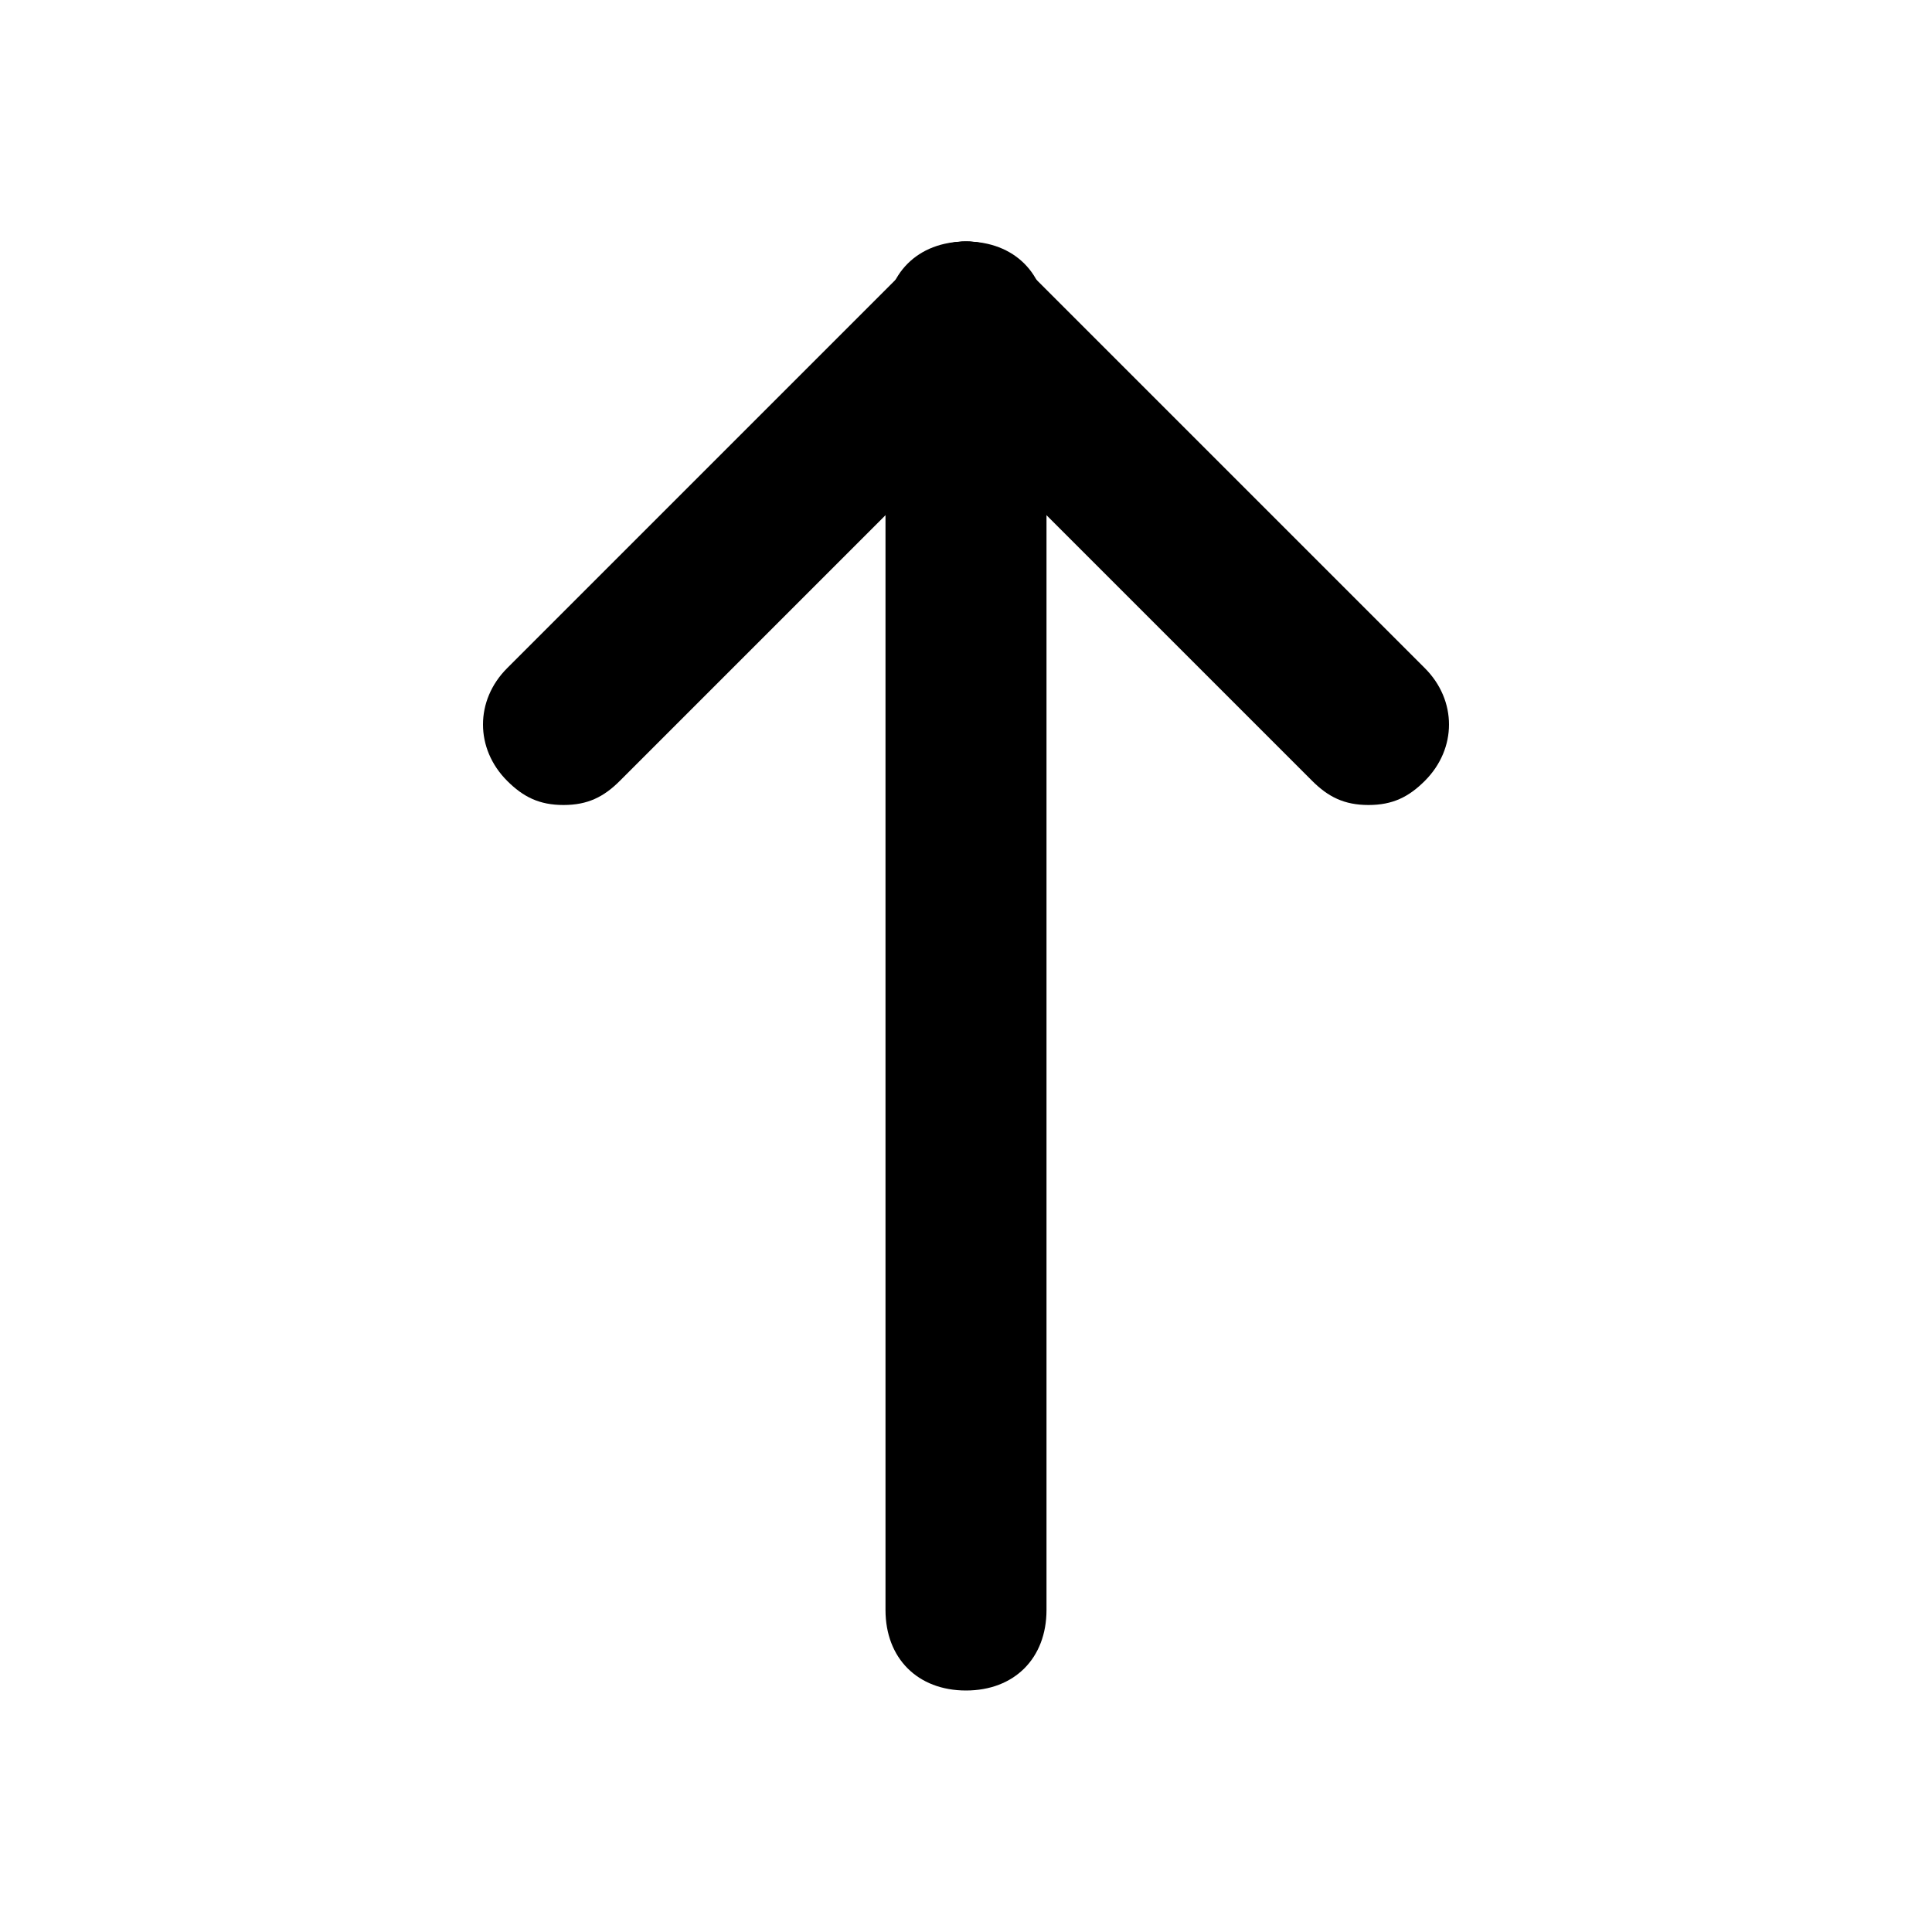
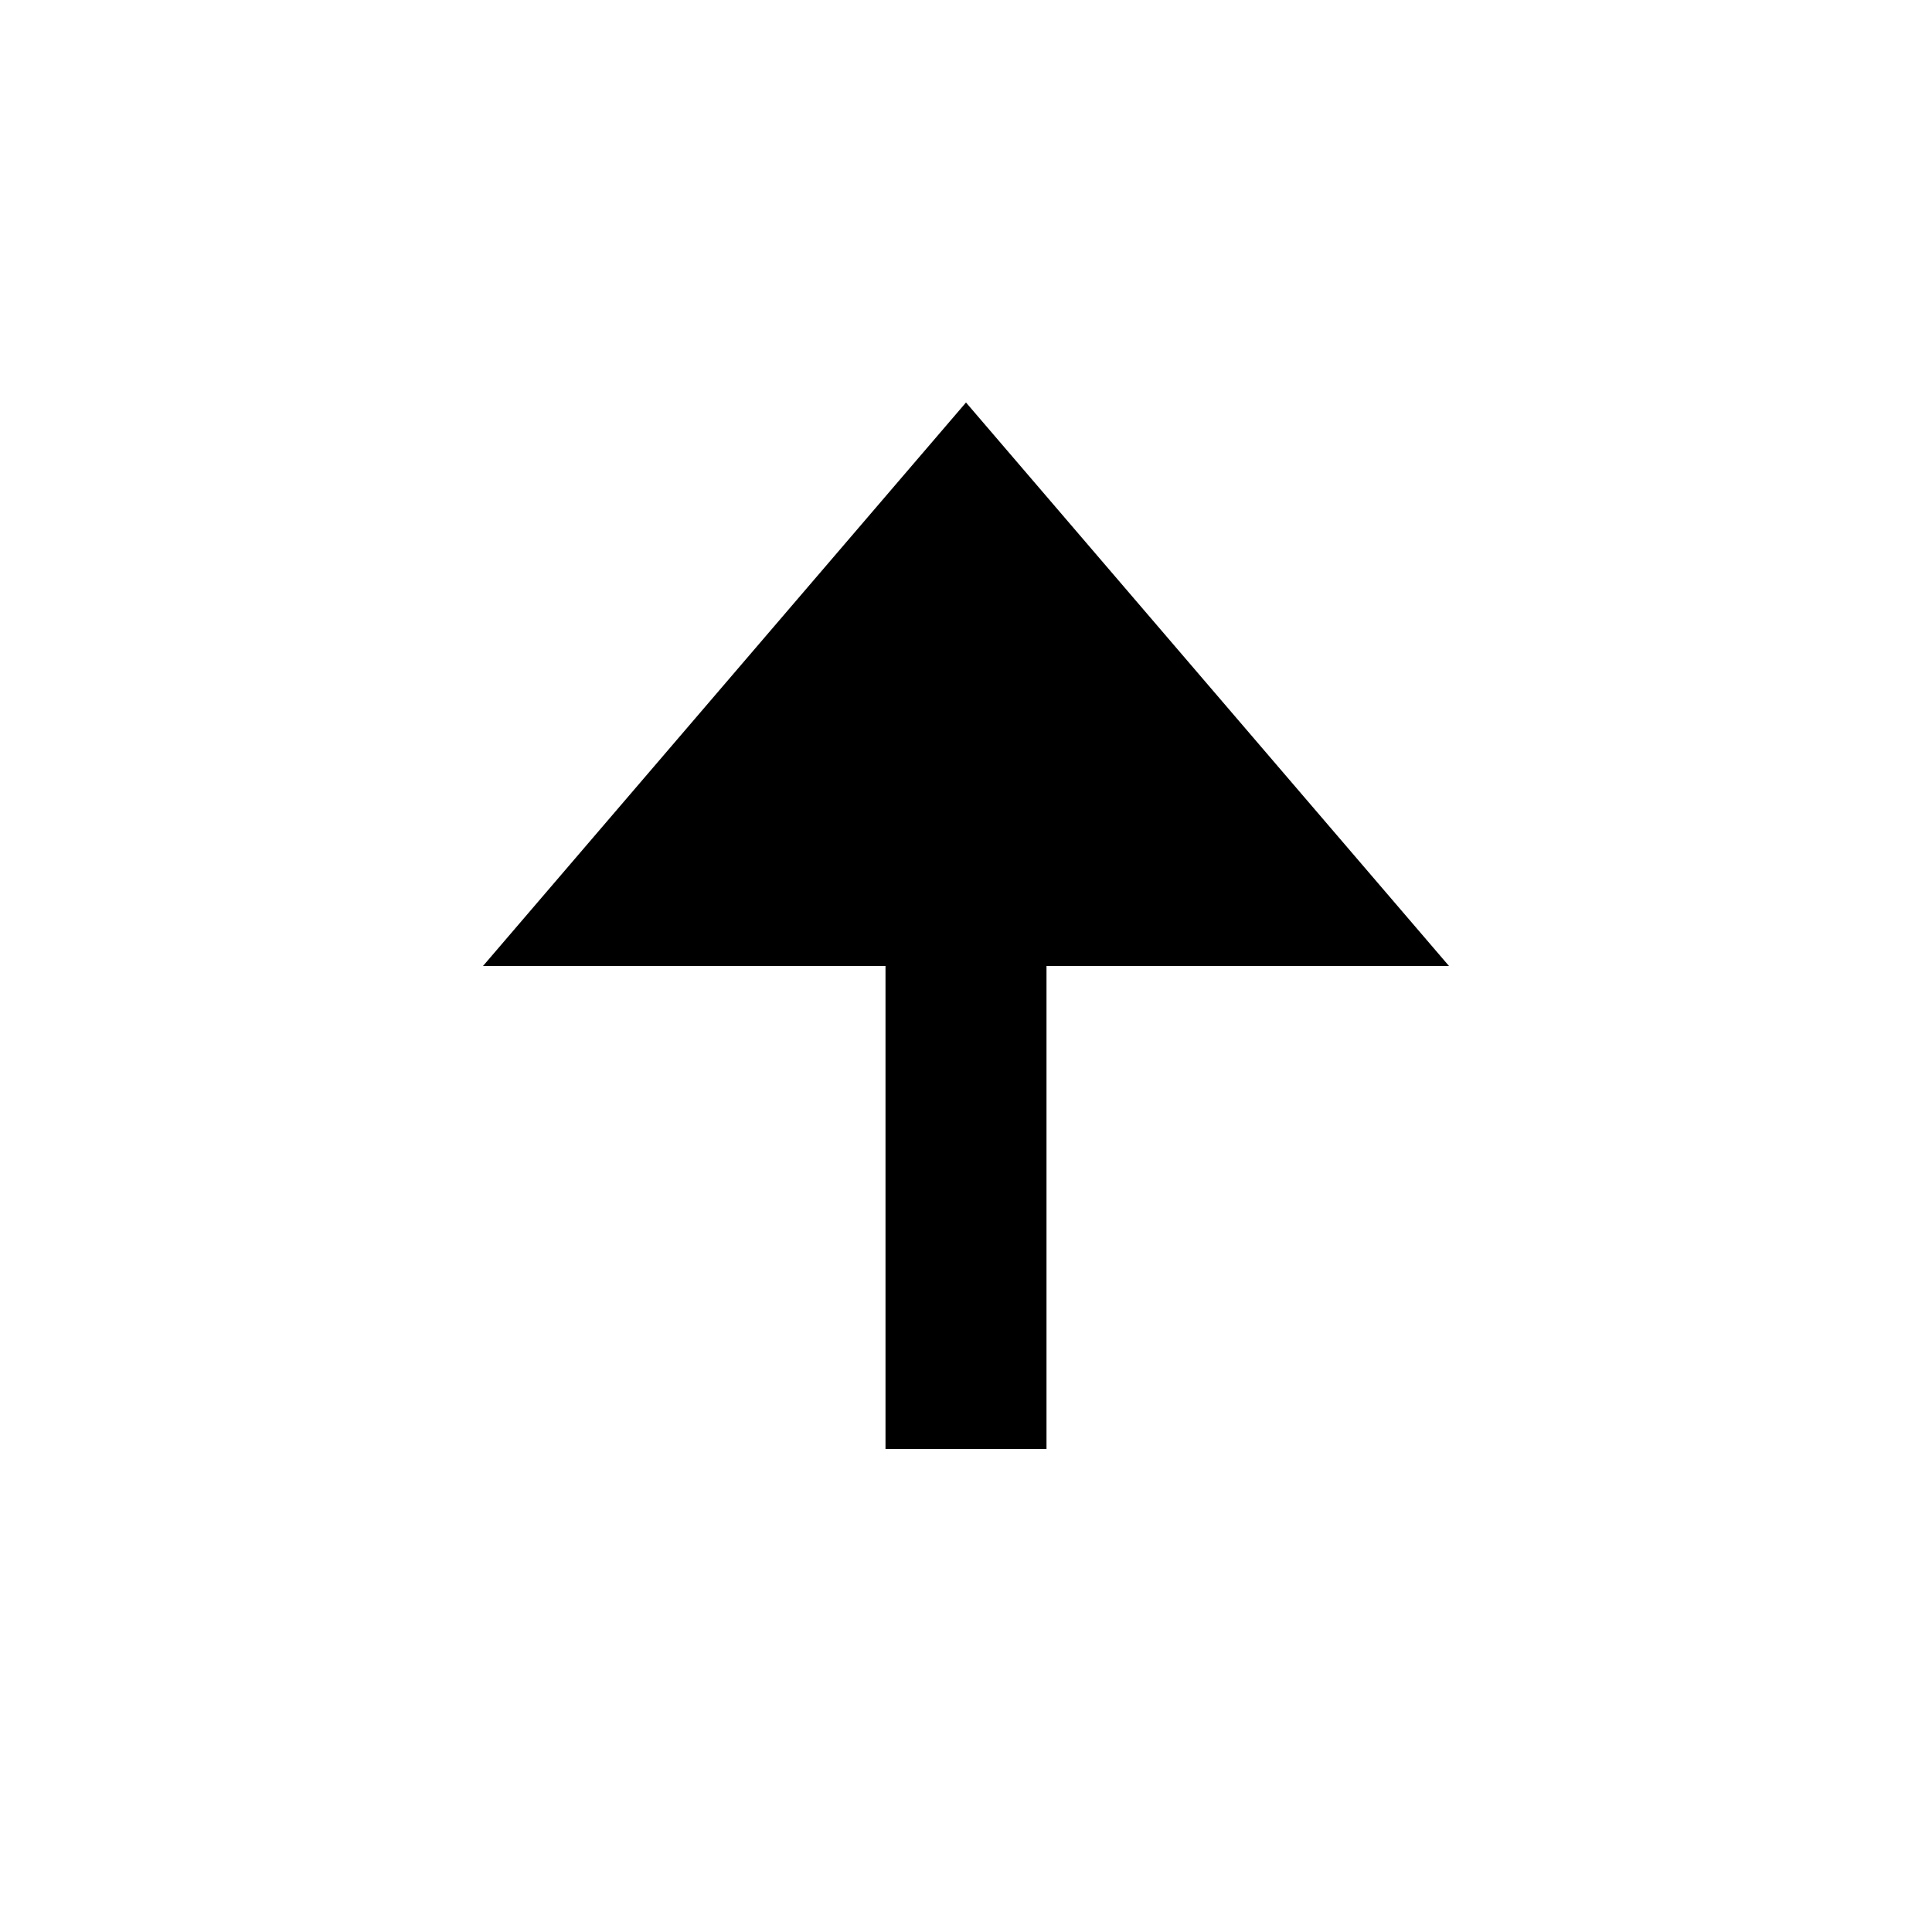
- <svg xmlns="http://www.w3.org/2000/svg" class="svg-icon" style="width: 1em; height: 1em;vertical-align: middle;fill: currentColor;overflow: hidden;" viewBox="0 0 1024 1024" version="1.1">
-   <path d="M725.333 426.667c-12.8 0-21.333-4.267-29.867-12.8l-213.333-213.333c-17.067-17.067-17.067-42.667 0-59.733s42.667-17.067 59.733 0l213.333 213.333c17.067 17.067 17.067 42.667 0 59.733C746.667 422.4 738.133 426.667 725.333 426.667z" />
-   <path d="M298.667 426.667c-12.8 0-21.333-4.267-29.867-12.8-17.067-17.067-17.067-42.667 0-59.733l213.333-213.333c17.067-17.067 42.667-17.067 59.733 0s17.067 42.667 0 59.733l-213.333 213.333C320 422.4 311.467 426.667 298.667 426.667z" />
-   <path d="M512 896c-25.6 0-42.667-17.067-42.667-42.667L469.333 170.667c0-25.6 17.067-42.667 42.667-42.667s42.667 17.067 42.667 42.667l0 682.667C554.667 878.933 537.6 896 512 896z" />
+ <svg xmlns="http://www.w3.org/2000/svg" class="svg-icon" style="width: 1em; height: 1em;vertical-align: middle;fill: currentColor;overflow: hidden;" viewBox="0 0 24 24">
+   <path d="M13 18v-6h5l-6-7-6 7h5v6z" />
</svg>
